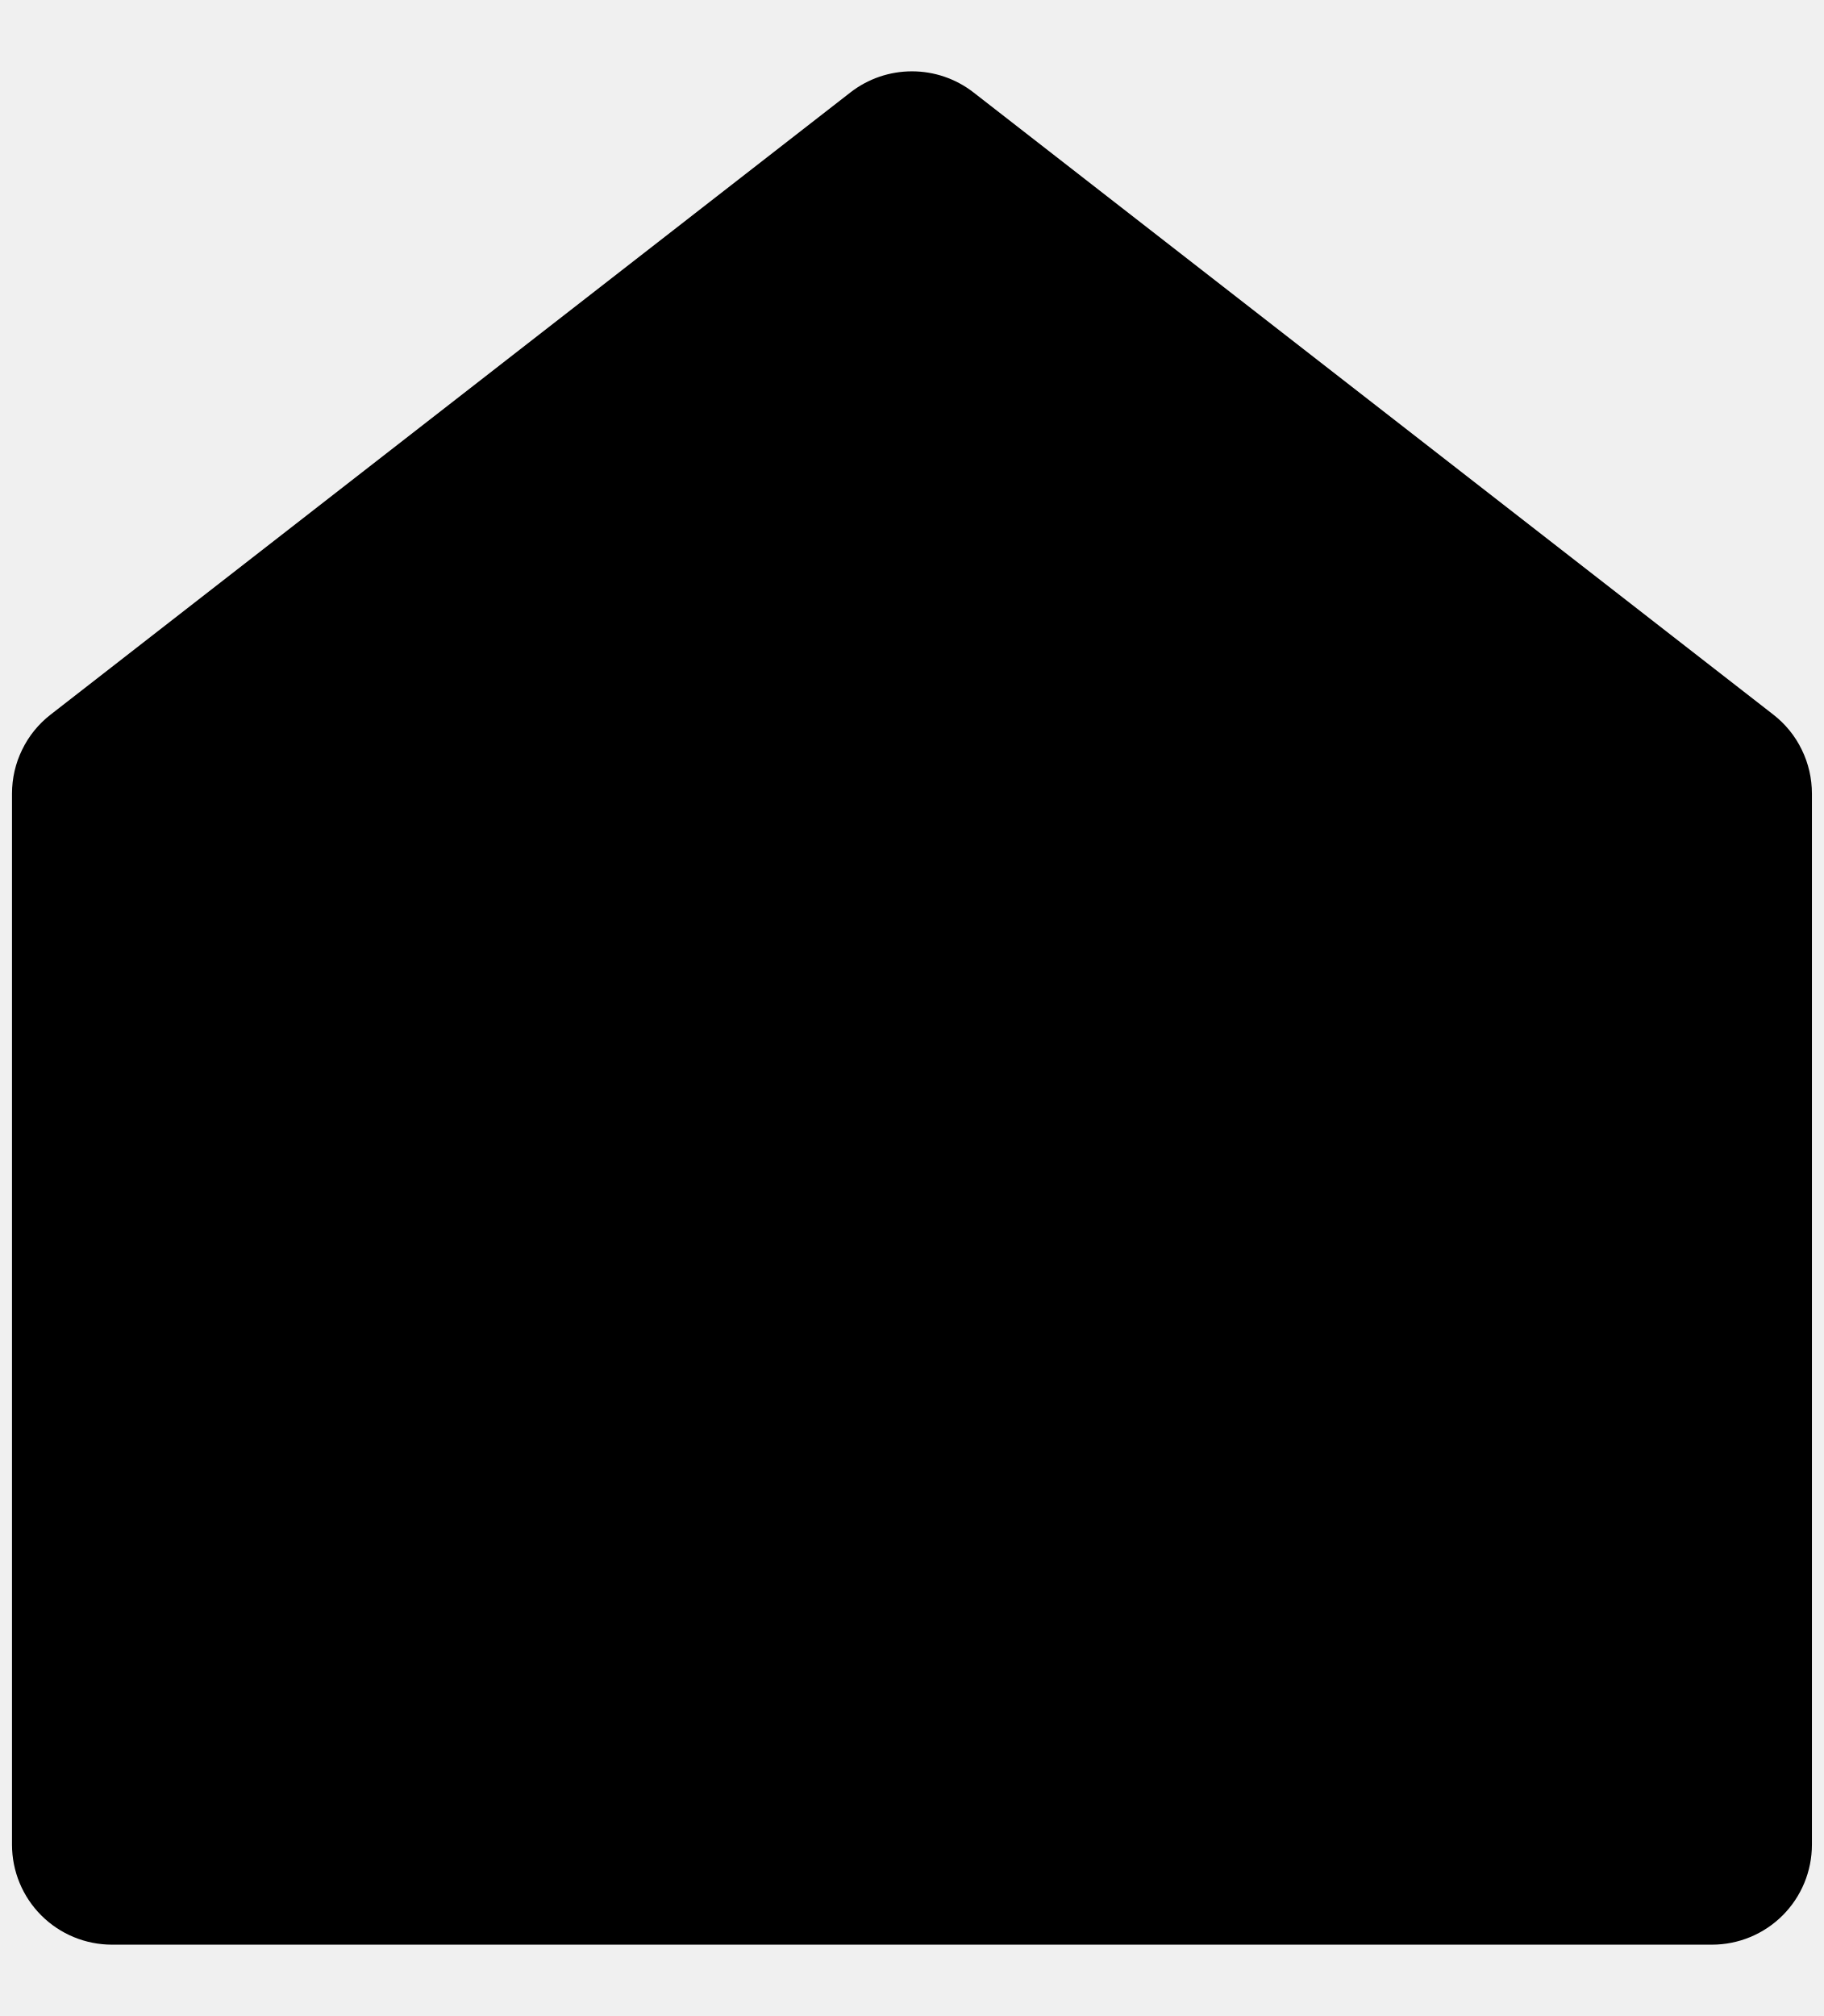
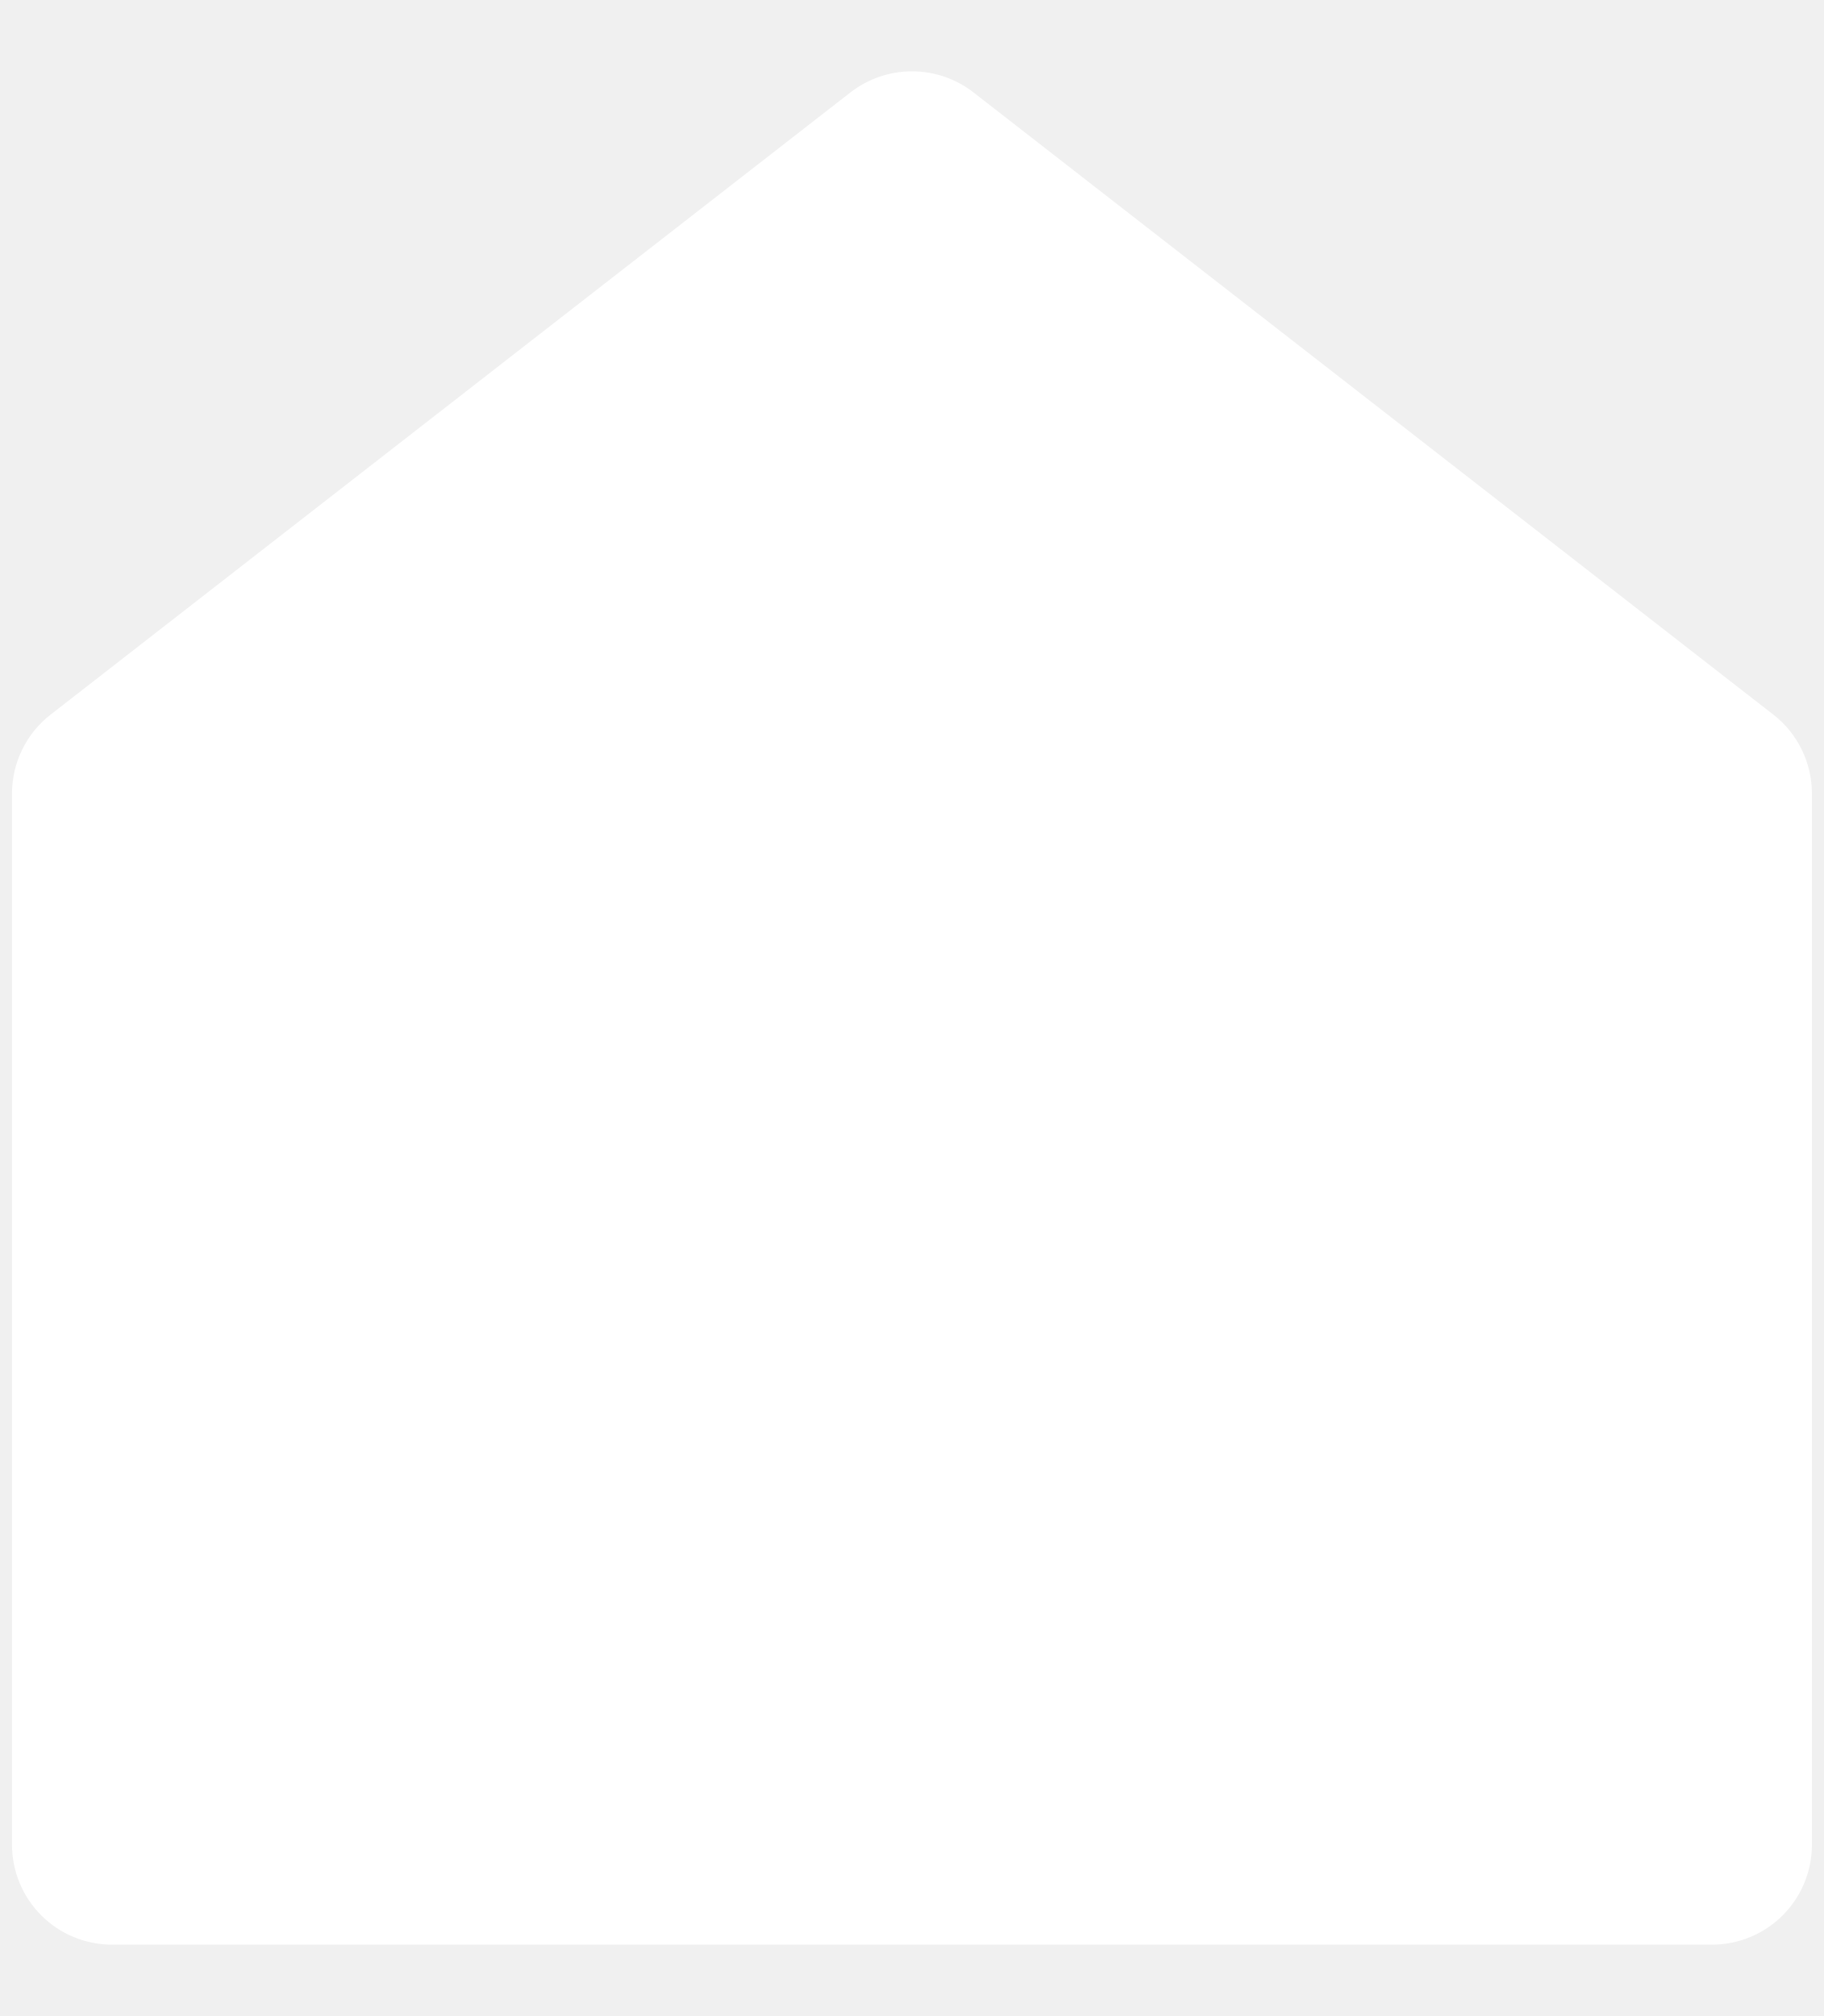
- <svg xmlns="http://www.w3.org/2000/svg" width="19" height="21" viewBox="0 0 19 21" fill="">
-   <path d="M18.875 19.215C18.875 19.492 18.765 19.757 18.57 19.952C18.375 20.147 18.11 20.257 17.833 20.257H1.167C0.89 20.257 0.625 20.147 0.43 19.952C0.235 19.757 0.125 19.492 0.125 19.215V8.267C0.125 8.108 0.161 7.951 0.231 7.809C0.3 7.666 0.402 7.541 0.527 7.444L8.86 0.962C9.043 0.82 9.268 0.743 9.5 0.743C9.732 0.743 9.957 0.82 10.14 0.962L18.473 7.444C18.598 7.541 18.7 7.666 18.769 7.809C18.839 7.951 18.875 8.108 18.875 8.267V19.215Z" fill="black" />
+ <svg xmlns="http://www.w3.org/2000/svg" width="19" height="21" viewBox="0 0 19 21" fill="white">
+   <path d="M18.875 19.215C18.875 19.492 18.765 19.757 18.57 19.952C18.375 20.147 18.11 20.257 17.833 20.257H1.167C0.89 20.257 0.625 20.147 0.43 19.952C0.235 19.757 0.125 19.492 0.125 19.215V8.267C0.125 8.108 0.161 7.951 0.231 7.809C0.3 7.666 0.402 7.541 0.527 7.444L8.86 0.962C9.043 0.82 9.268 0.743 9.5 0.743C9.732 0.743 9.957 0.82 10.14 0.962L18.473 7.444C18.598 7.541 18.7 7.666 18.769 7.809C18.839 7.951 18.875 8.108 18.875 8.267V19.215Z" fill="white" />
</svg>
